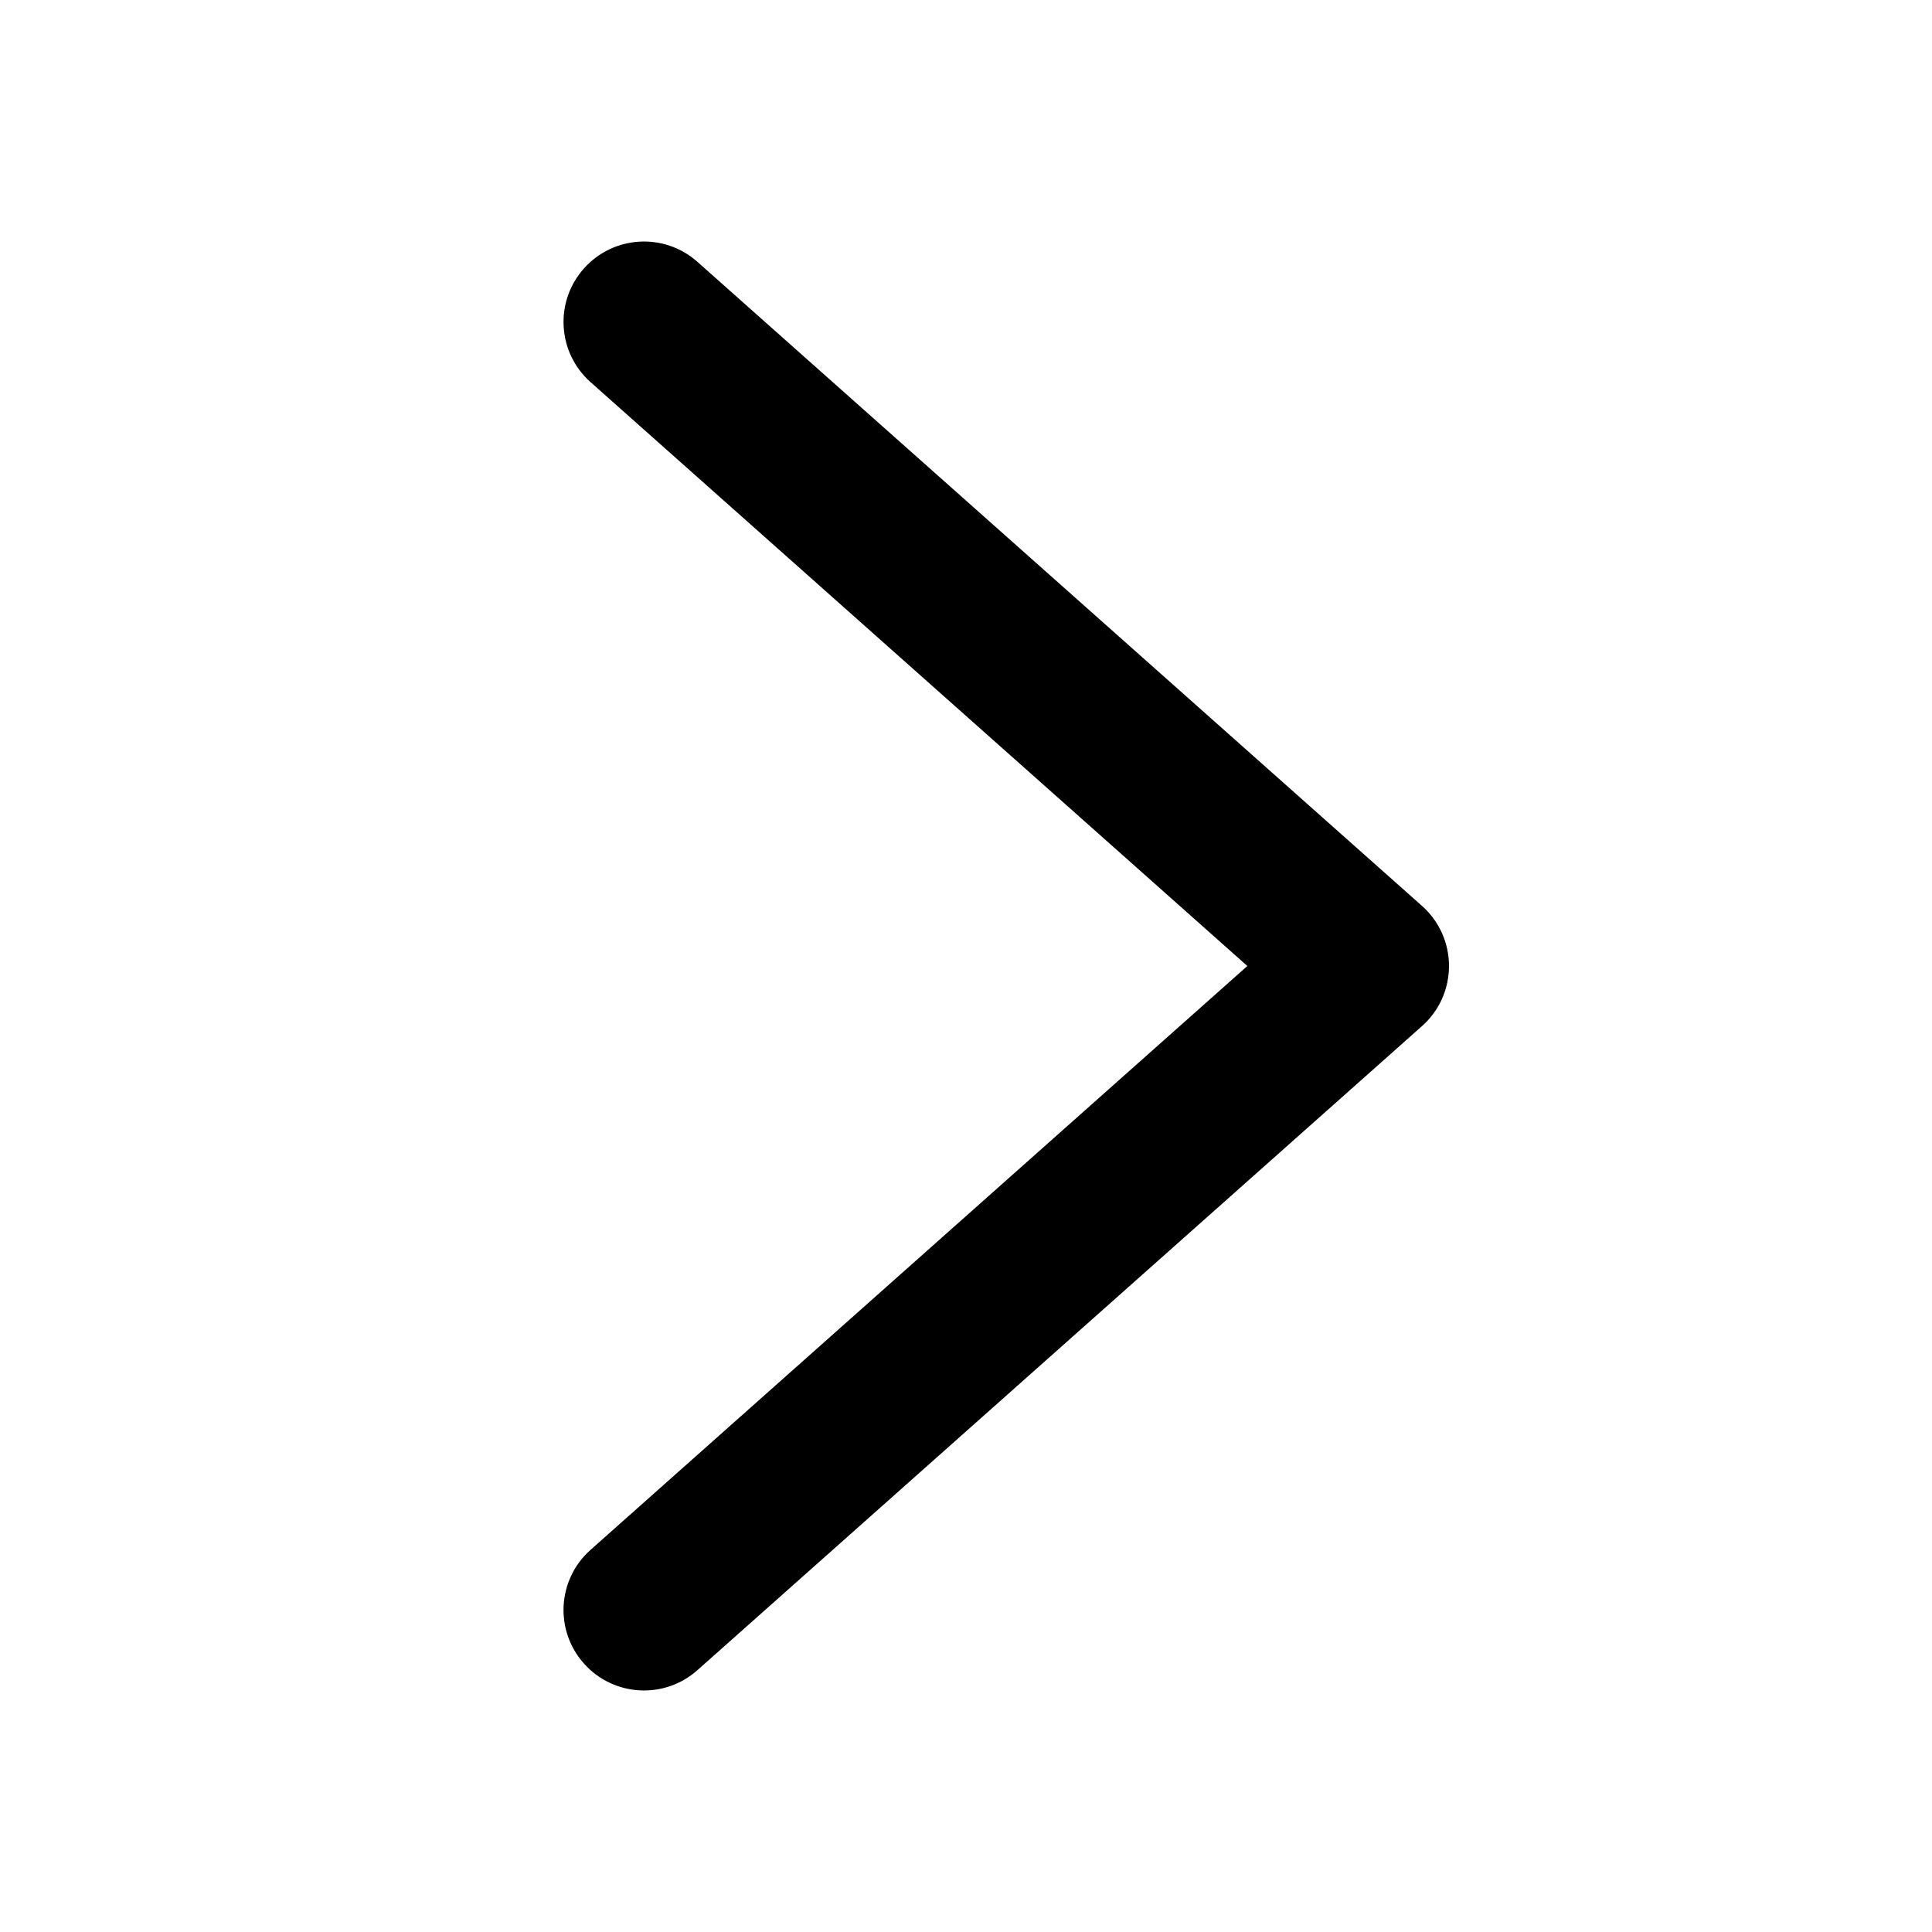
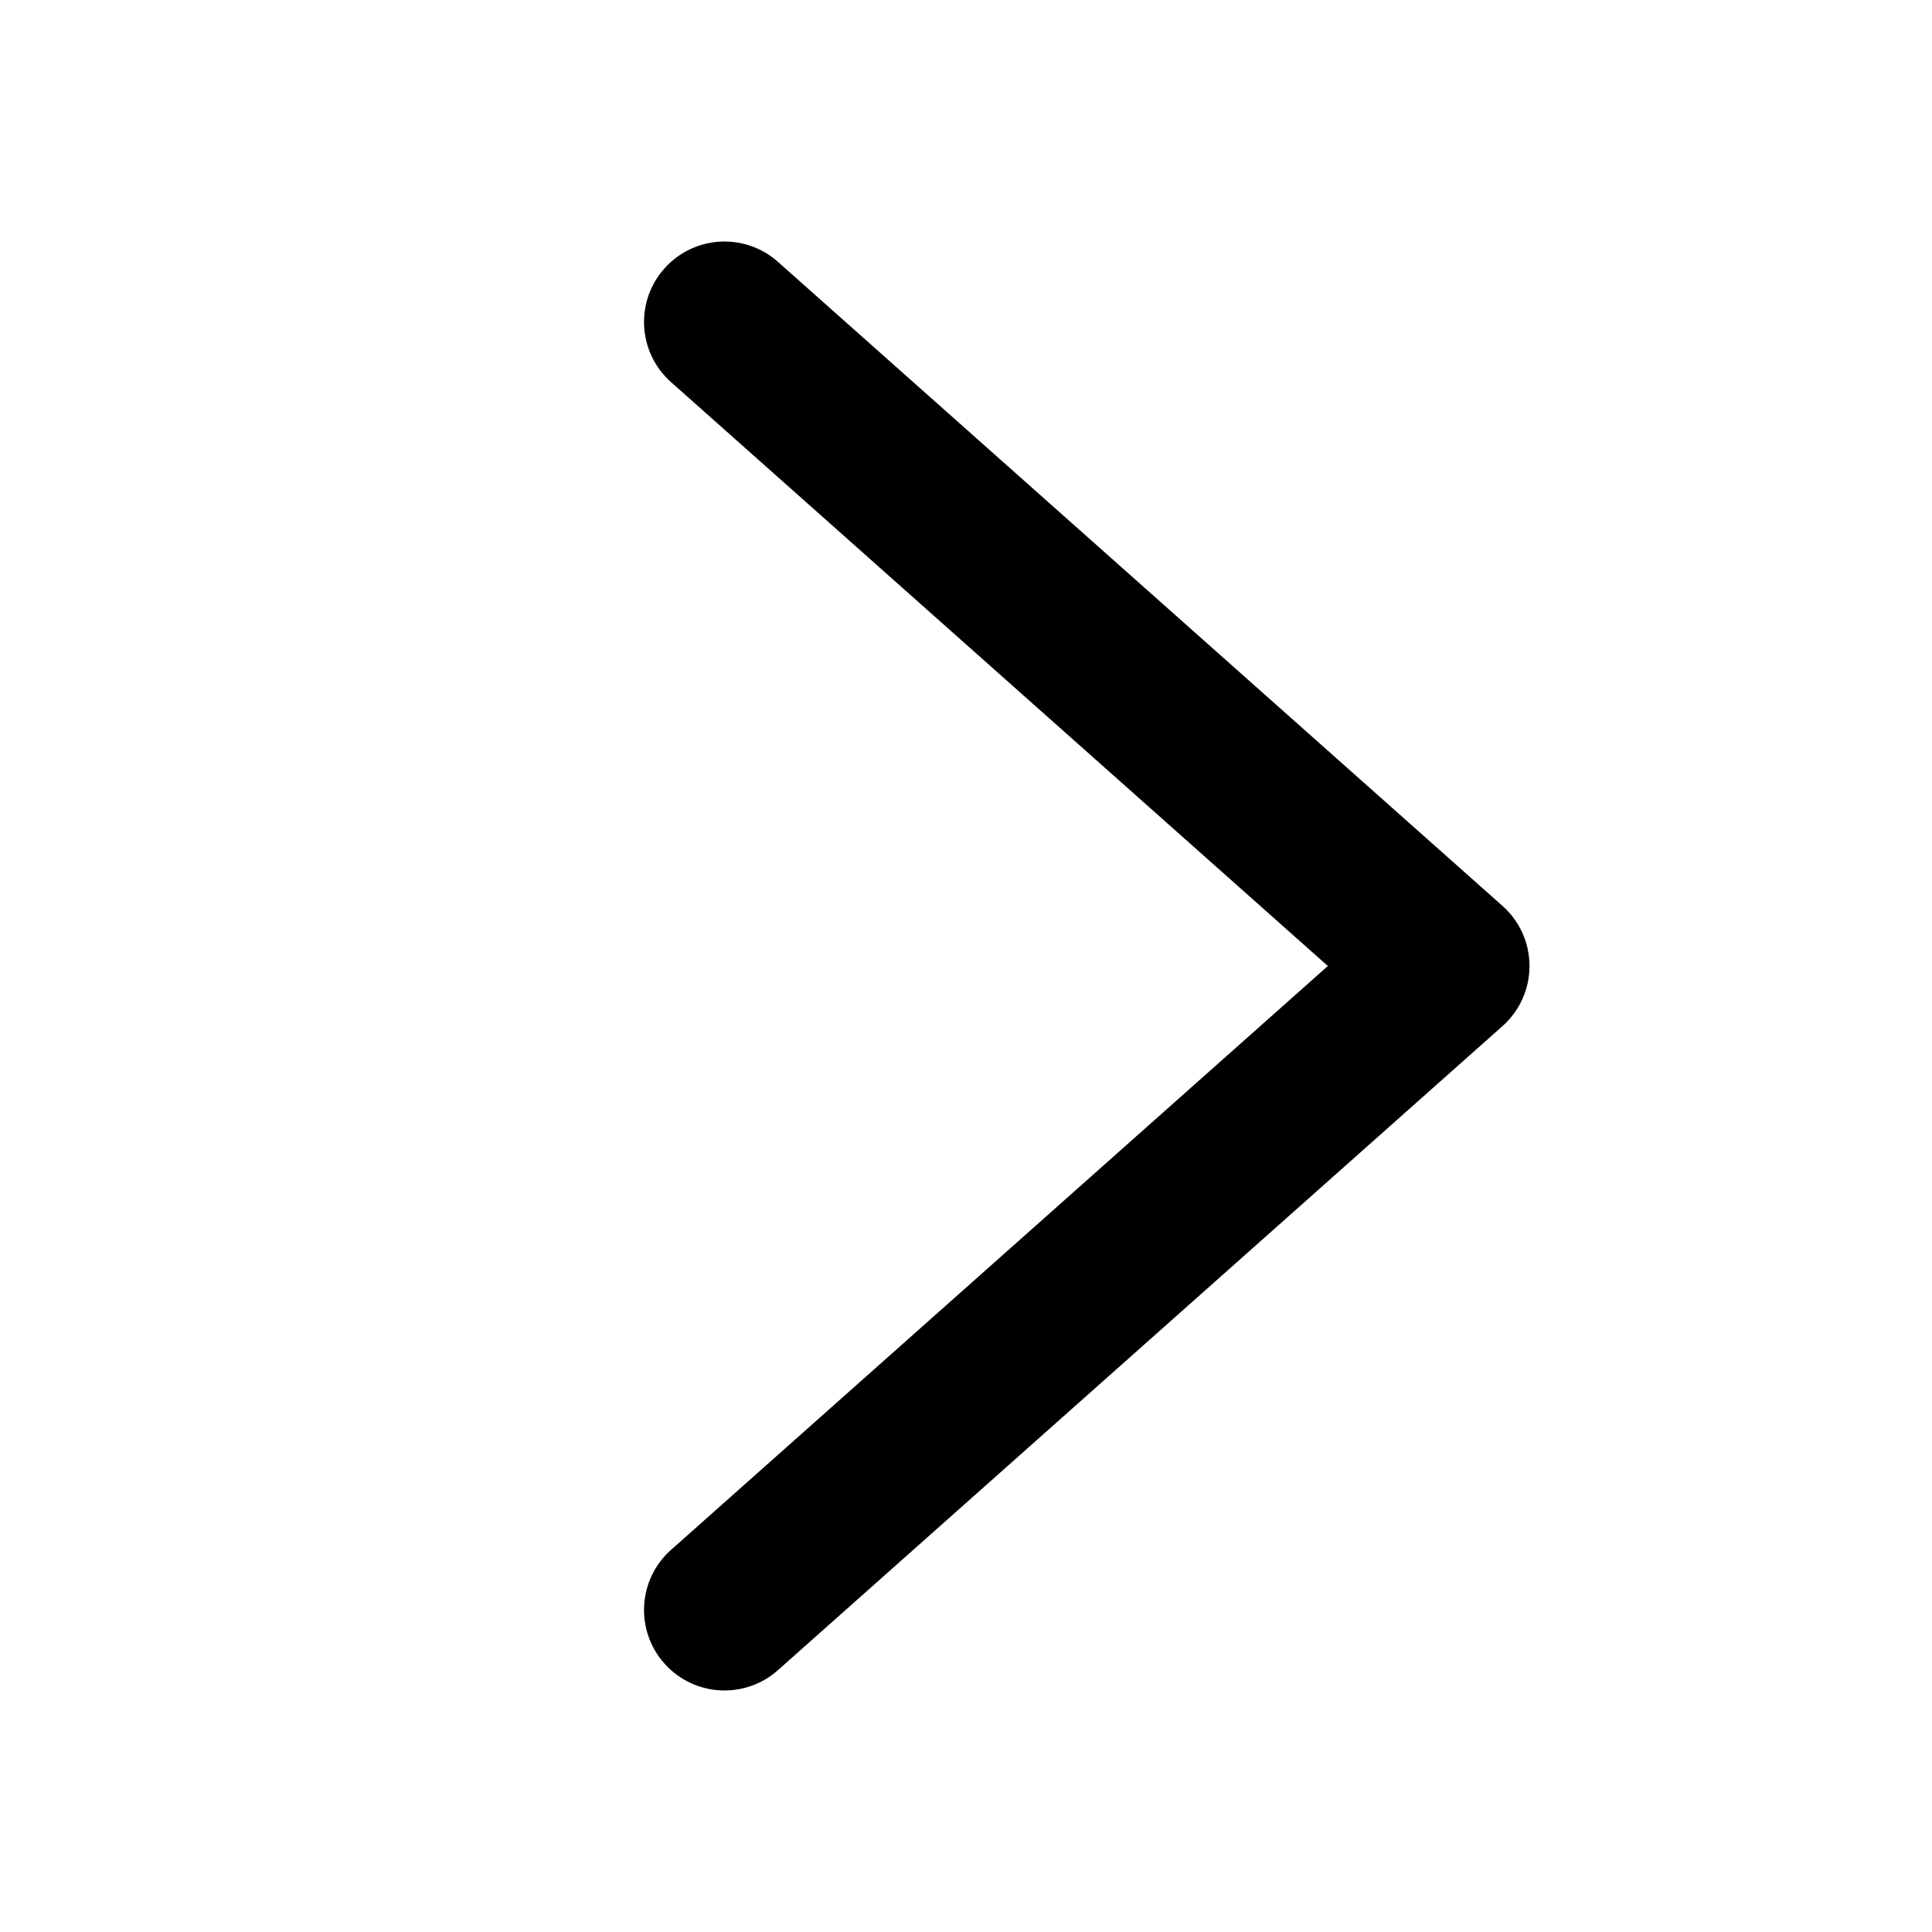
<svg xmlns="http://www.w3.org/2000/svg" viewBox="0 0 24 24" fill="currentColor">
-   <path fill-rule="evenodd" clip-rule="evenodd" d="M7.253 3.336C7.62 2.923 8.252 2.886 8.664 3.253L17.664 11.253C17.878 11.442 18 11.714 18 12C18 12.286 17.878 12.558 17.664 12.747L8.664 20.747C8.252 21.114 7.62 21.077 7.253 20.664C6.886 20.252 6.923 19.619 7.336 19.253L15.495 12L7.336 4.747C6.923 4.38 6.886 3.748 7.253 3.336Z" fill="currentColor" />
+   <path fill-rule="evenodd" clip-rule="evenodd" d="M8.253 3.336C8.62 2.923 9.252 2.886 9.664 3.253L18.664 11.253C18.878 11.442 19 11.714 19 12C19 12.286 18.878 12.558 18.664 12.747L9.664 20.747C9.252 21.114 8.62 21.077 8.253 20.664C7.886 20.252 7.923 19.619 8.336 19.253L16.495 12L8.336 4.747C7.923 4.38 7.886 3.748 8.253 3.336Z" fill="currentColor" />
</svg>
